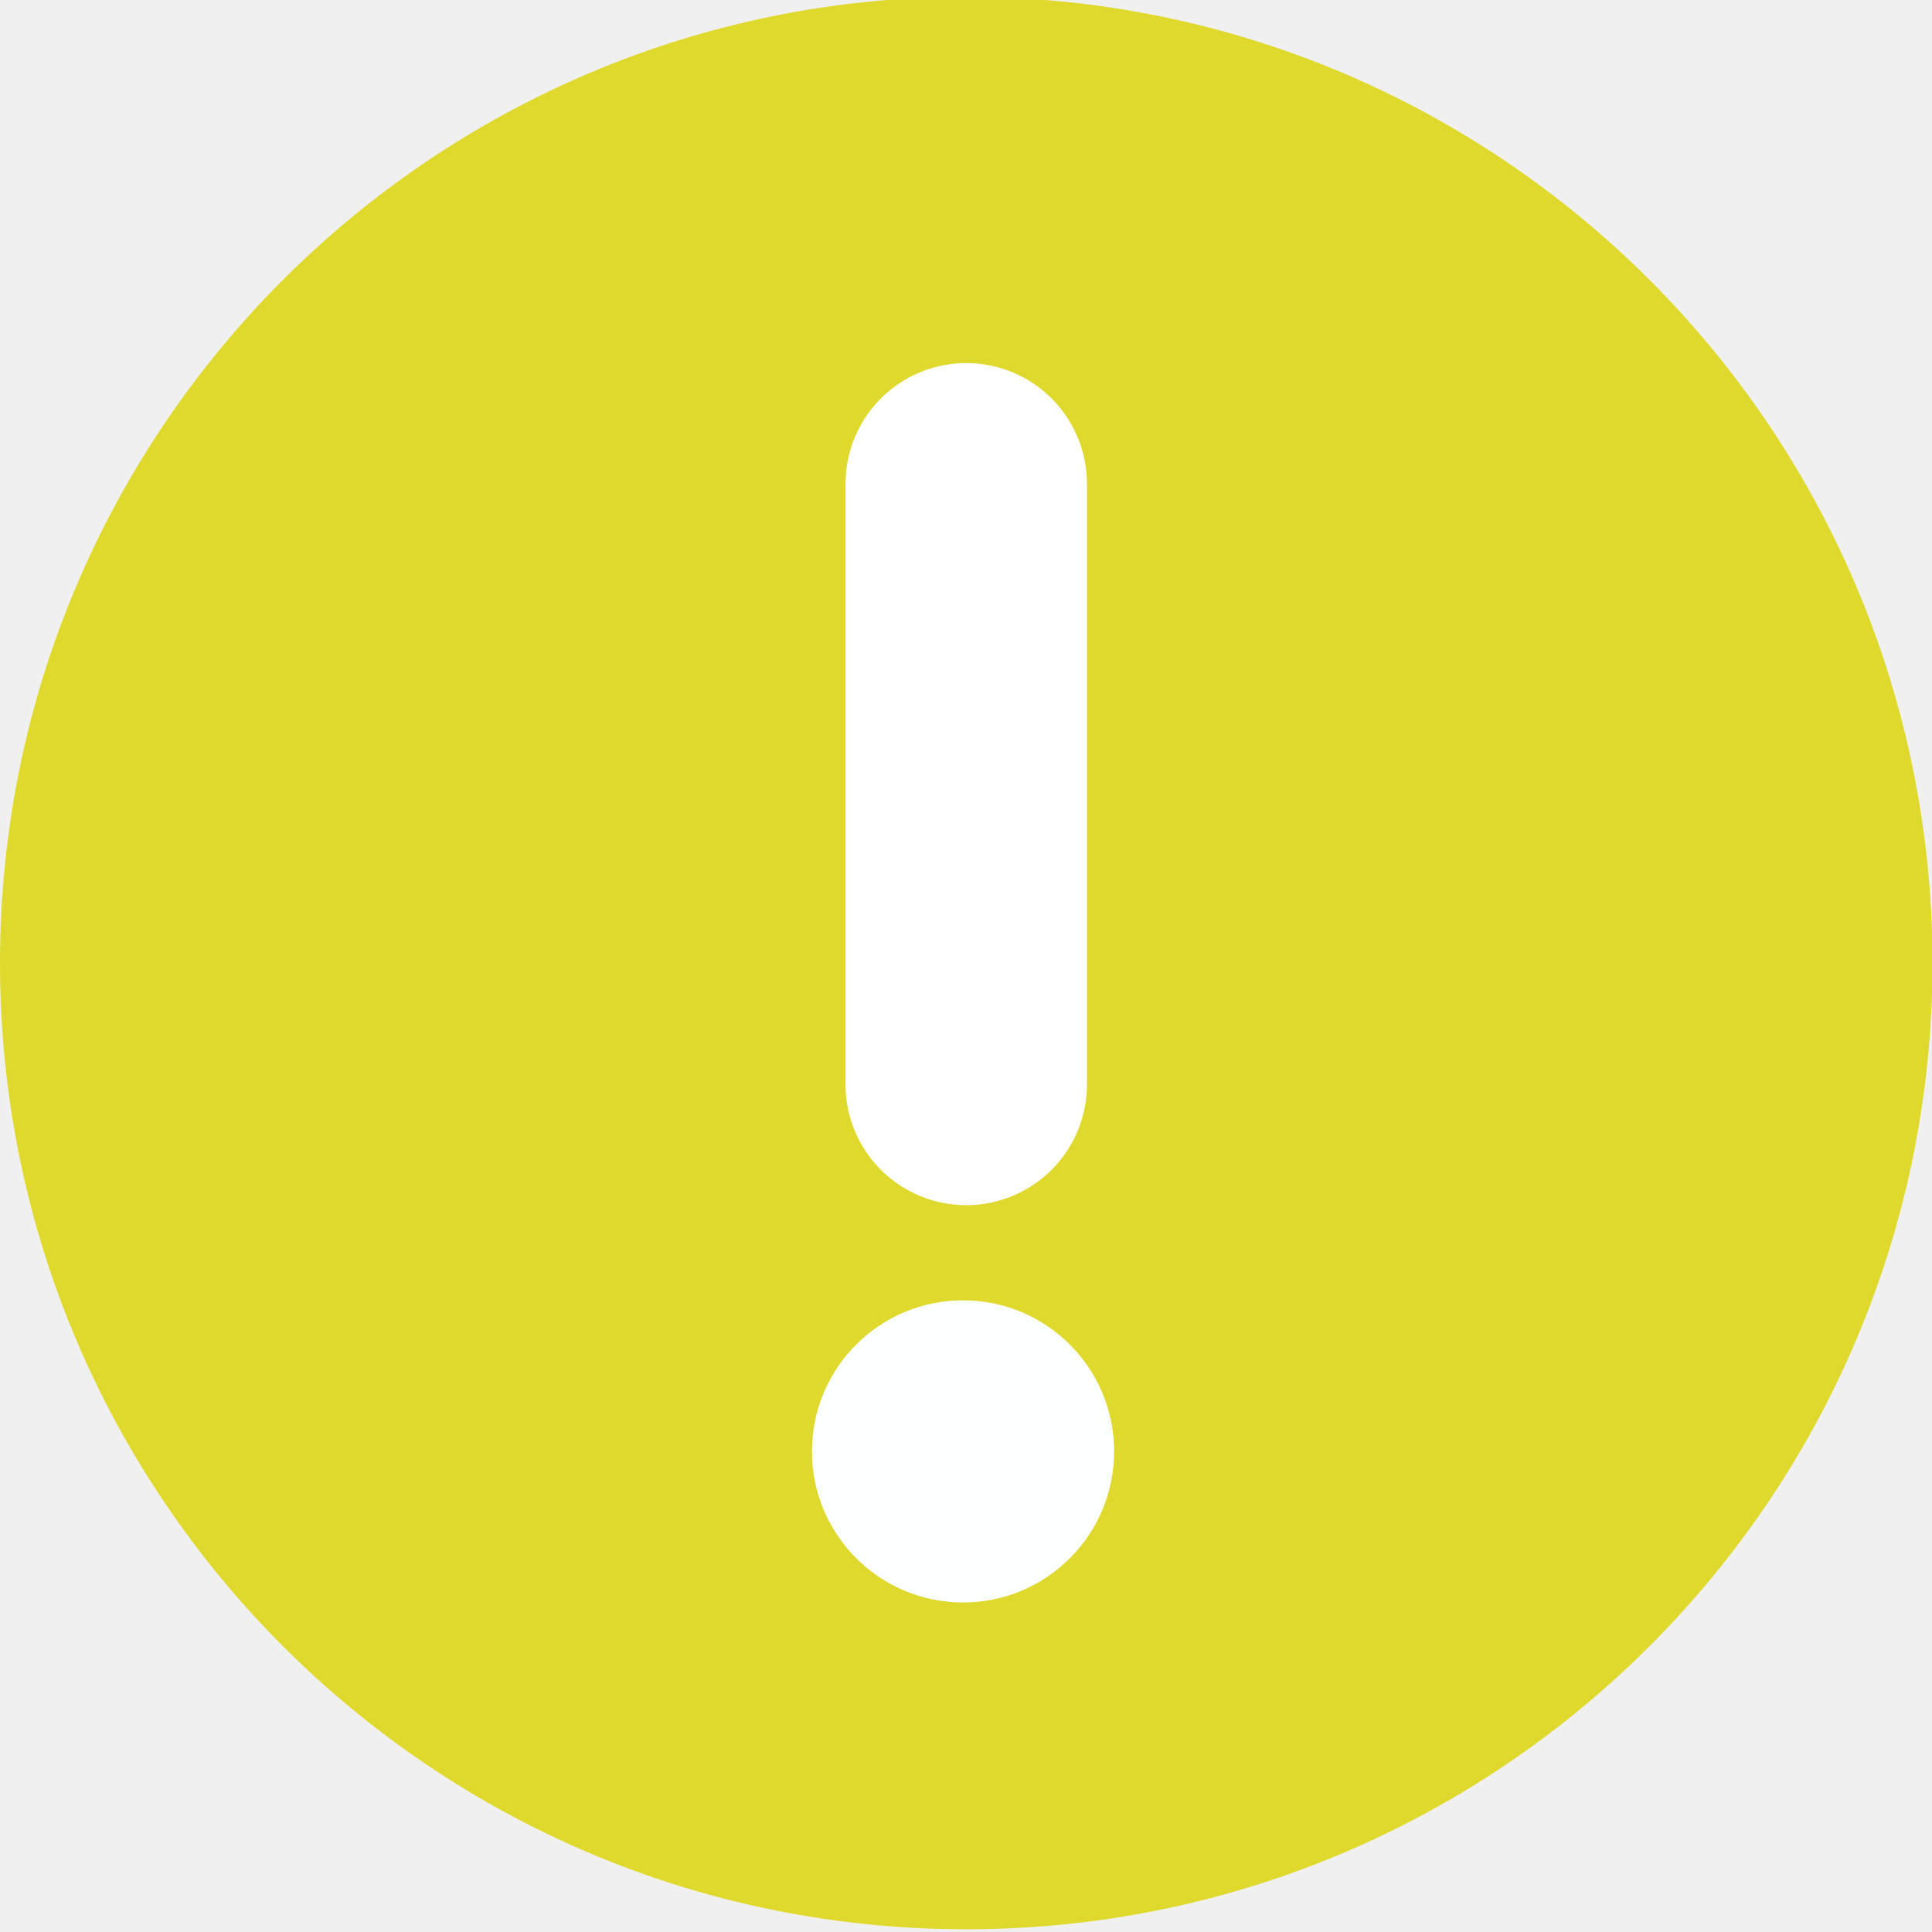
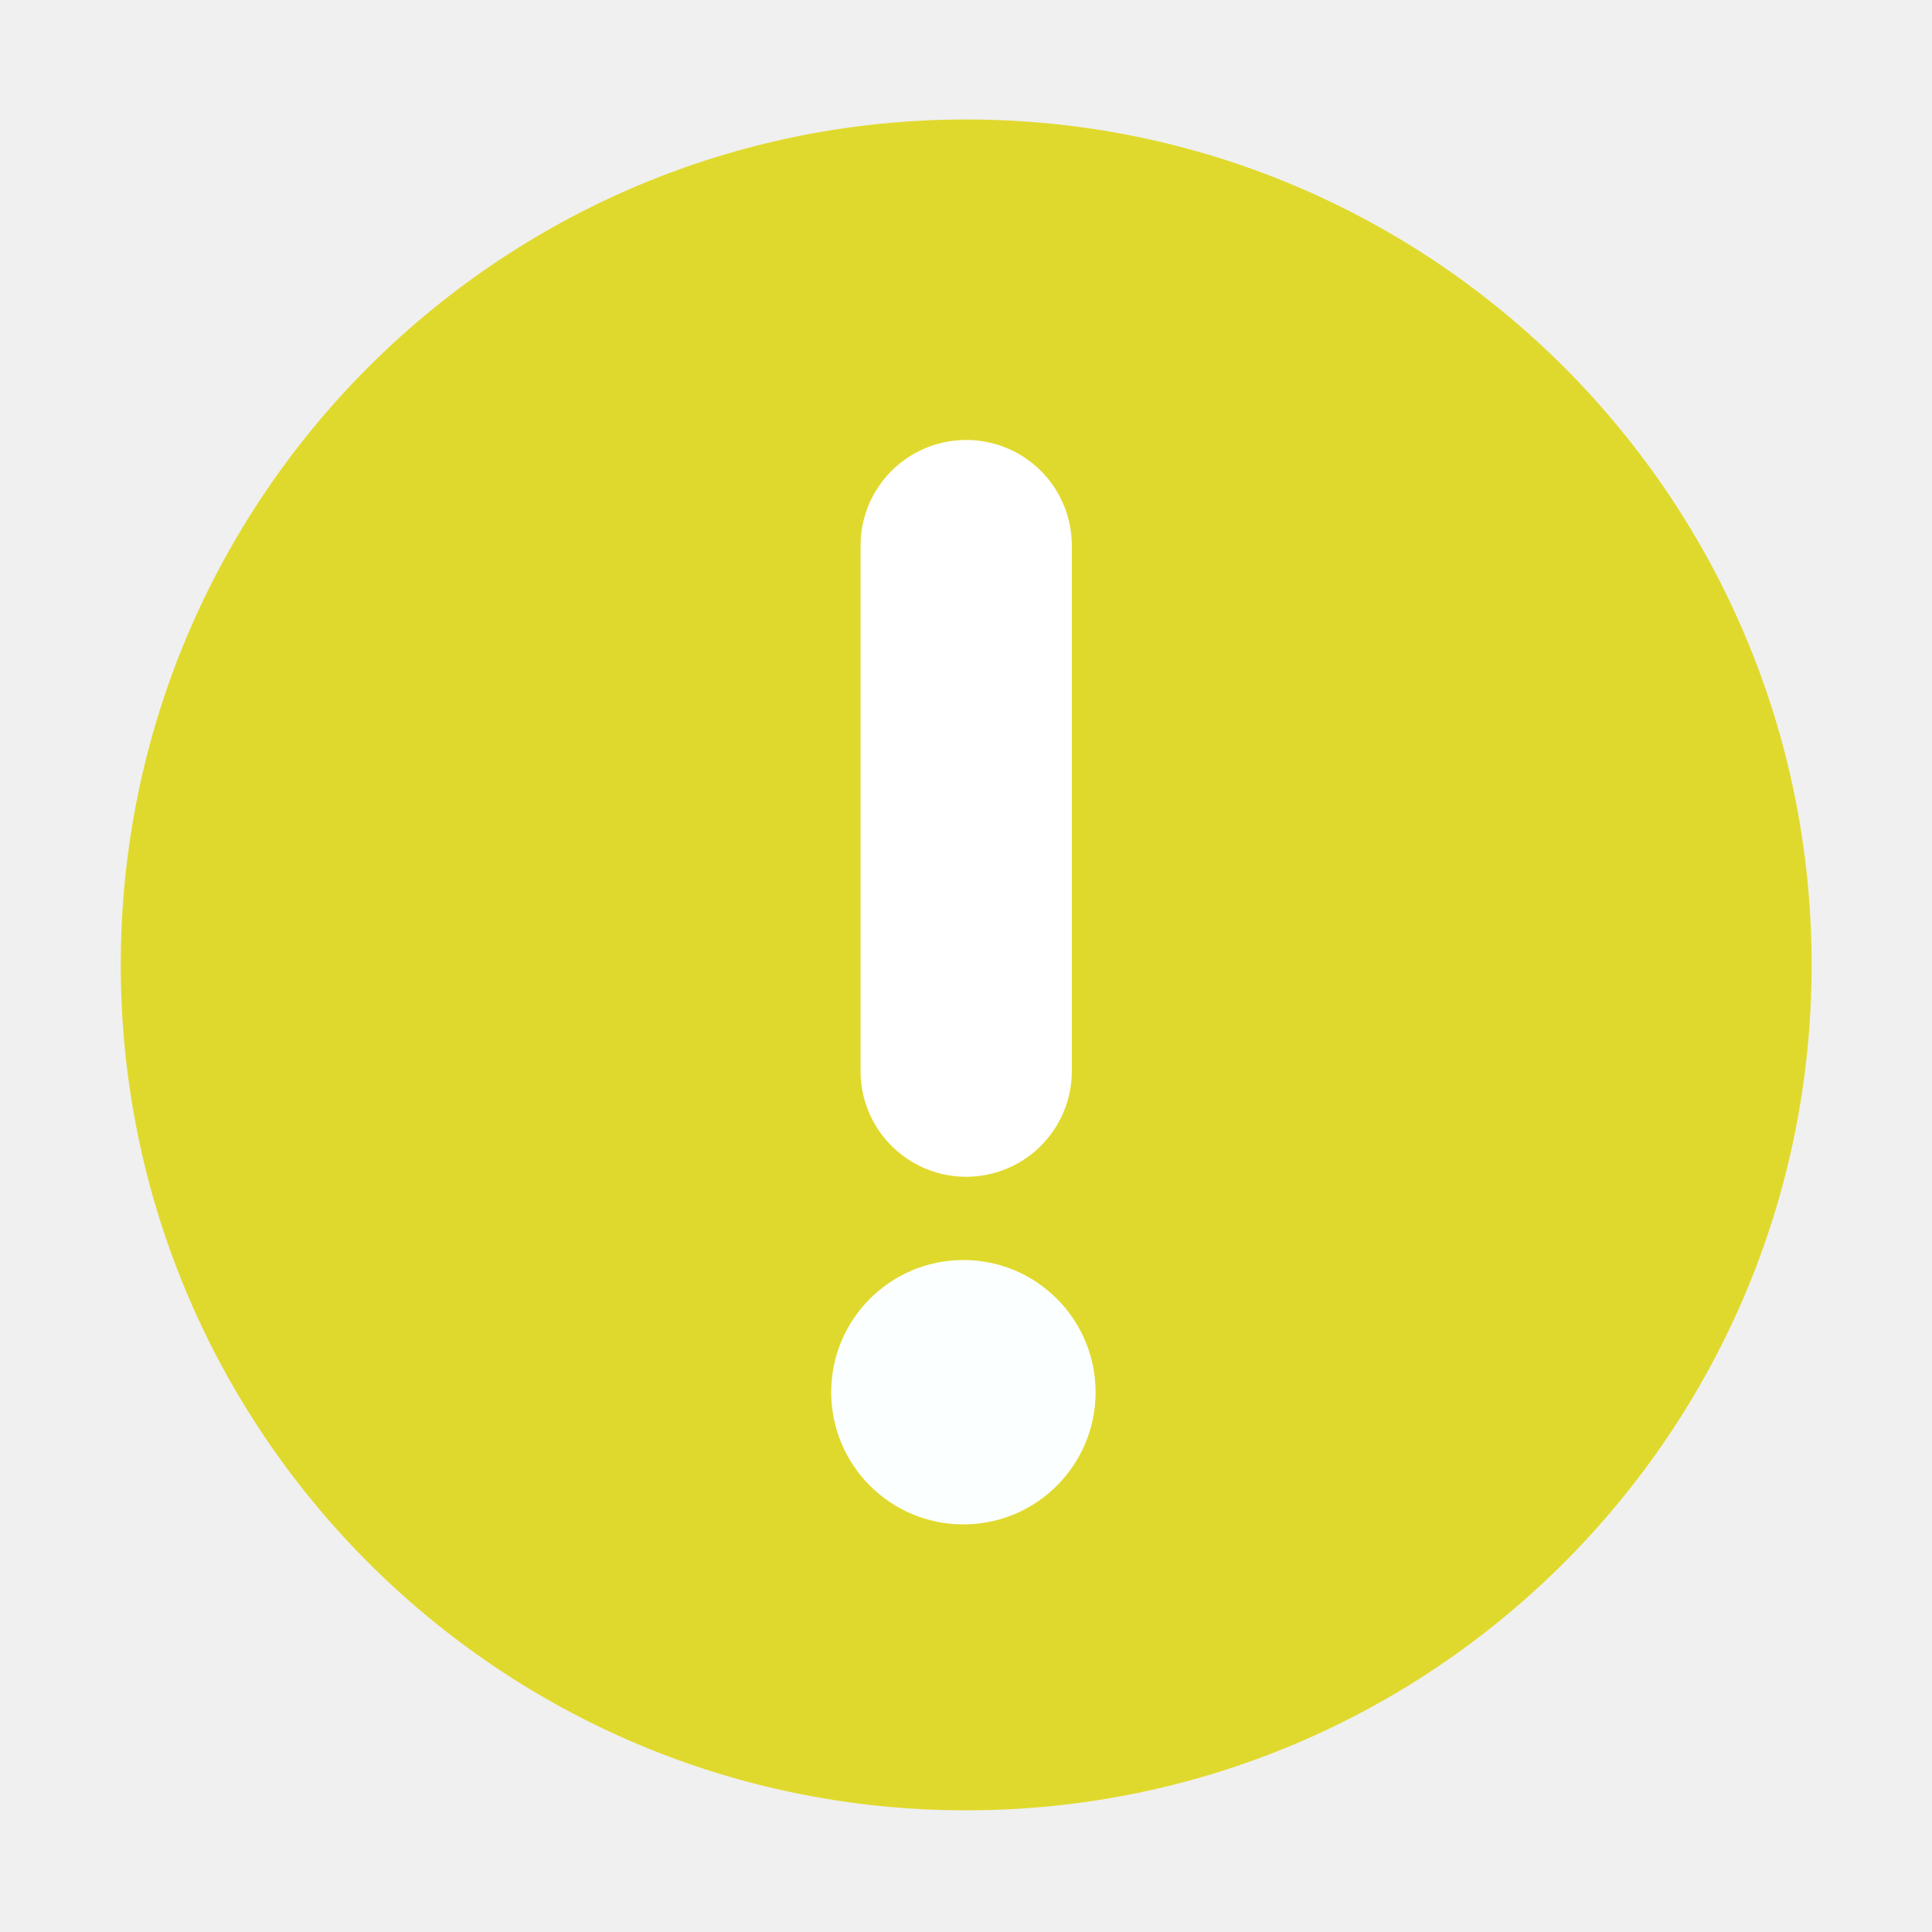
- <svg xmlns="http://www.w3.org/2000/svg" height="16" width="16" version="1.1" viewBox="0 0 4.233 4.233">
-   <g transform="translate(0 -292.77)">
-     <circle stroke-width=".251" cy="294.88" cx="2.117" r="2.117" fill="#e0d92d" />
-     <path stroke-linejoin="round" d="m2.117 293.83v1.316" stroke="#fff" stroke-linecap="round" stroke-width=".529" fill="none" />
+ <svg xmlns="http://www.w3.org/2000/svg" width="16" height="16" version="1.1" viewBox="0 0 4.233 4.233">
+   <g transform="matrix(.87498 0 0 .87498 .26458 -255.9)">
+     <circle cx="2.117" cy="294.88" r="2.117" fill="#e0d92d" stroke-width=".251" />
+     <path d="m2.117 293.83v1.316" fill="none" stroke="#fff" stroke-linecap="round" stroke-linejoin="round" stroke-width=".529" />
    <circle cx="2.11" cy="295.95" r=".331" fill="#fcffff" />
  </g>
</svg>
